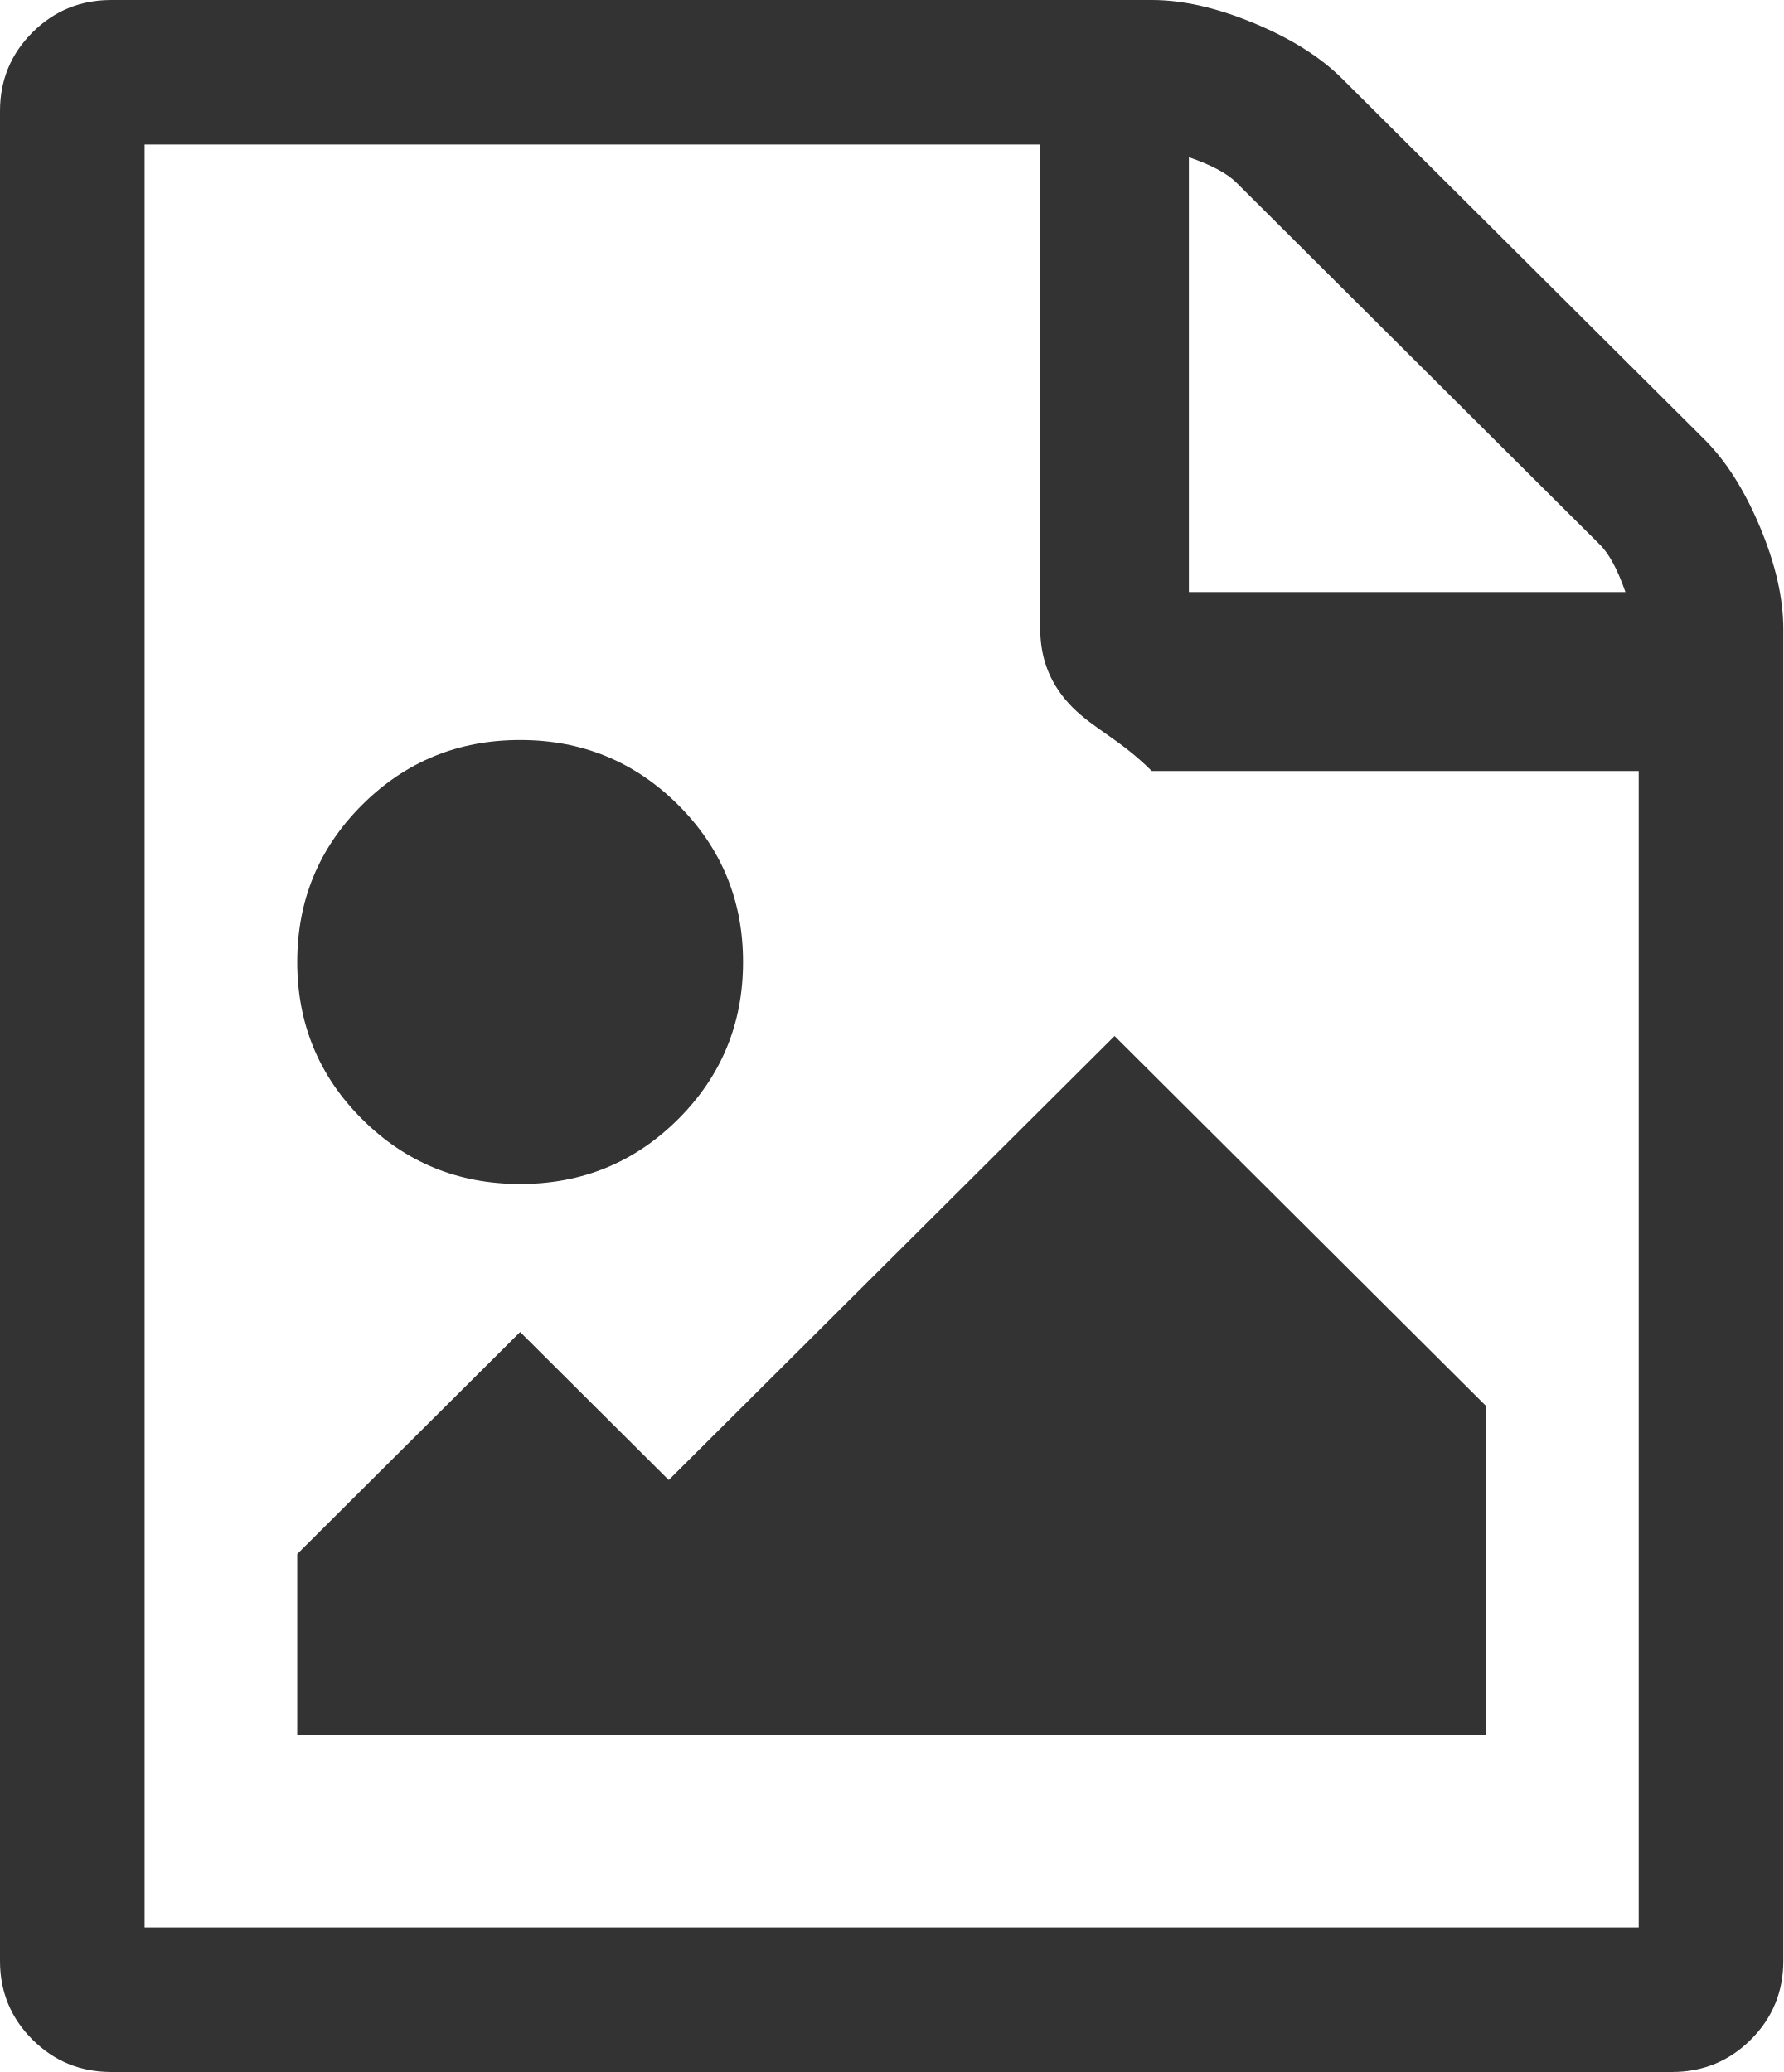
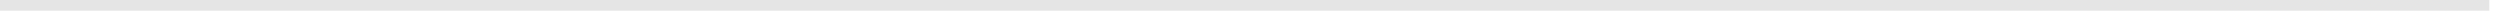
- <svg xmlns="http://www.w3.org/2000/svg" version="1.1" width="37px" height="43px">
-   <g transform="matrix(1 0 0 1 -17 -334 )">
-     <path d="M 27.846 1.632  L 35.362 9.118  C 35.812 9.566  36.197 10.174  36.518 10.942  C 36.839 11.71  37 12.414  37 13.054  L 37 40.696  C 37 41.336  36.775 41.88  36.326 42.328  C 35.876 42.776  35.33 43  34.688 43  L 2.312 43  C 1.67 43  1.124 42.776  0.674 42.328  C 0.225 41.88  0 41.336  0 40.696  L 0 2.304  C 0 1.664  0.225 1.12  0.674 0.672  C 1.124 0.224  1.67 0  2.312 0  L 23.896 0  C 24.538 0  25.245 0.16  26.016 0.48  C 26.786 0.8  27.397 1.184  27.846 1.632  Z M 25.654 3.791  C 25.462 3.599  25.132 3.423  24.667 3.263  L 24.667 12.286  L 33.724 12.286  C 33.563 11.822  33.387 11.494  33.194 11.302  L 25.654 3.791  Z M 3 40  L 34 40  L 34 16  L 23.896 16  C 23.253 15.357  22.707 15.133  22.258 14.685  C 21.808 14.237  21.583 13.693  21.583 13.054  L 21.583 3  L 3 3  L 3 40  Z M 23.125 21.5  L 30.833 29.179  L 30.833 36  L 6.167 36  L 6.167 32.25  L 10.792 27.643  L 13.875 30.714  L 23.125 21.5  Z M 14.068 23.228  C 13.168 24.124  12.076 24.571  10.792 24.571  C 9.507 24.571  8.415 24.124  7.516 23.228  C 6.616 22.332  6.167 21.244  6.167 19.964  C 6.167 18.685  6.616 17.597  7.516 16.701  C 8.415 15.805  9.507 15.357  10.792 15.357  C 12.076 15.357  13.168 15.805  14.068 16.701  C 14.967 17.597  15.417 18.685  15.417 19.964  C 15.417 21.244  14.967 22.332  14.068 23.228  Z " fill-rule="nonzero" fill="#333333" stroke="none" transform="matrix(1 0 0 1 17 334 )" />
+ <svg xmlns="http://www.w3.org/2000/svg" version="1.1" width="234px" height="2px">
+   <g transform="matrix(1 0 0 1 -762 -841 )">
+     <path d="M 762 841.5  L 995 841.5  " stroke-width="1" stroke="#e5e5e5" fill="none" />
  </g>
</svg>
